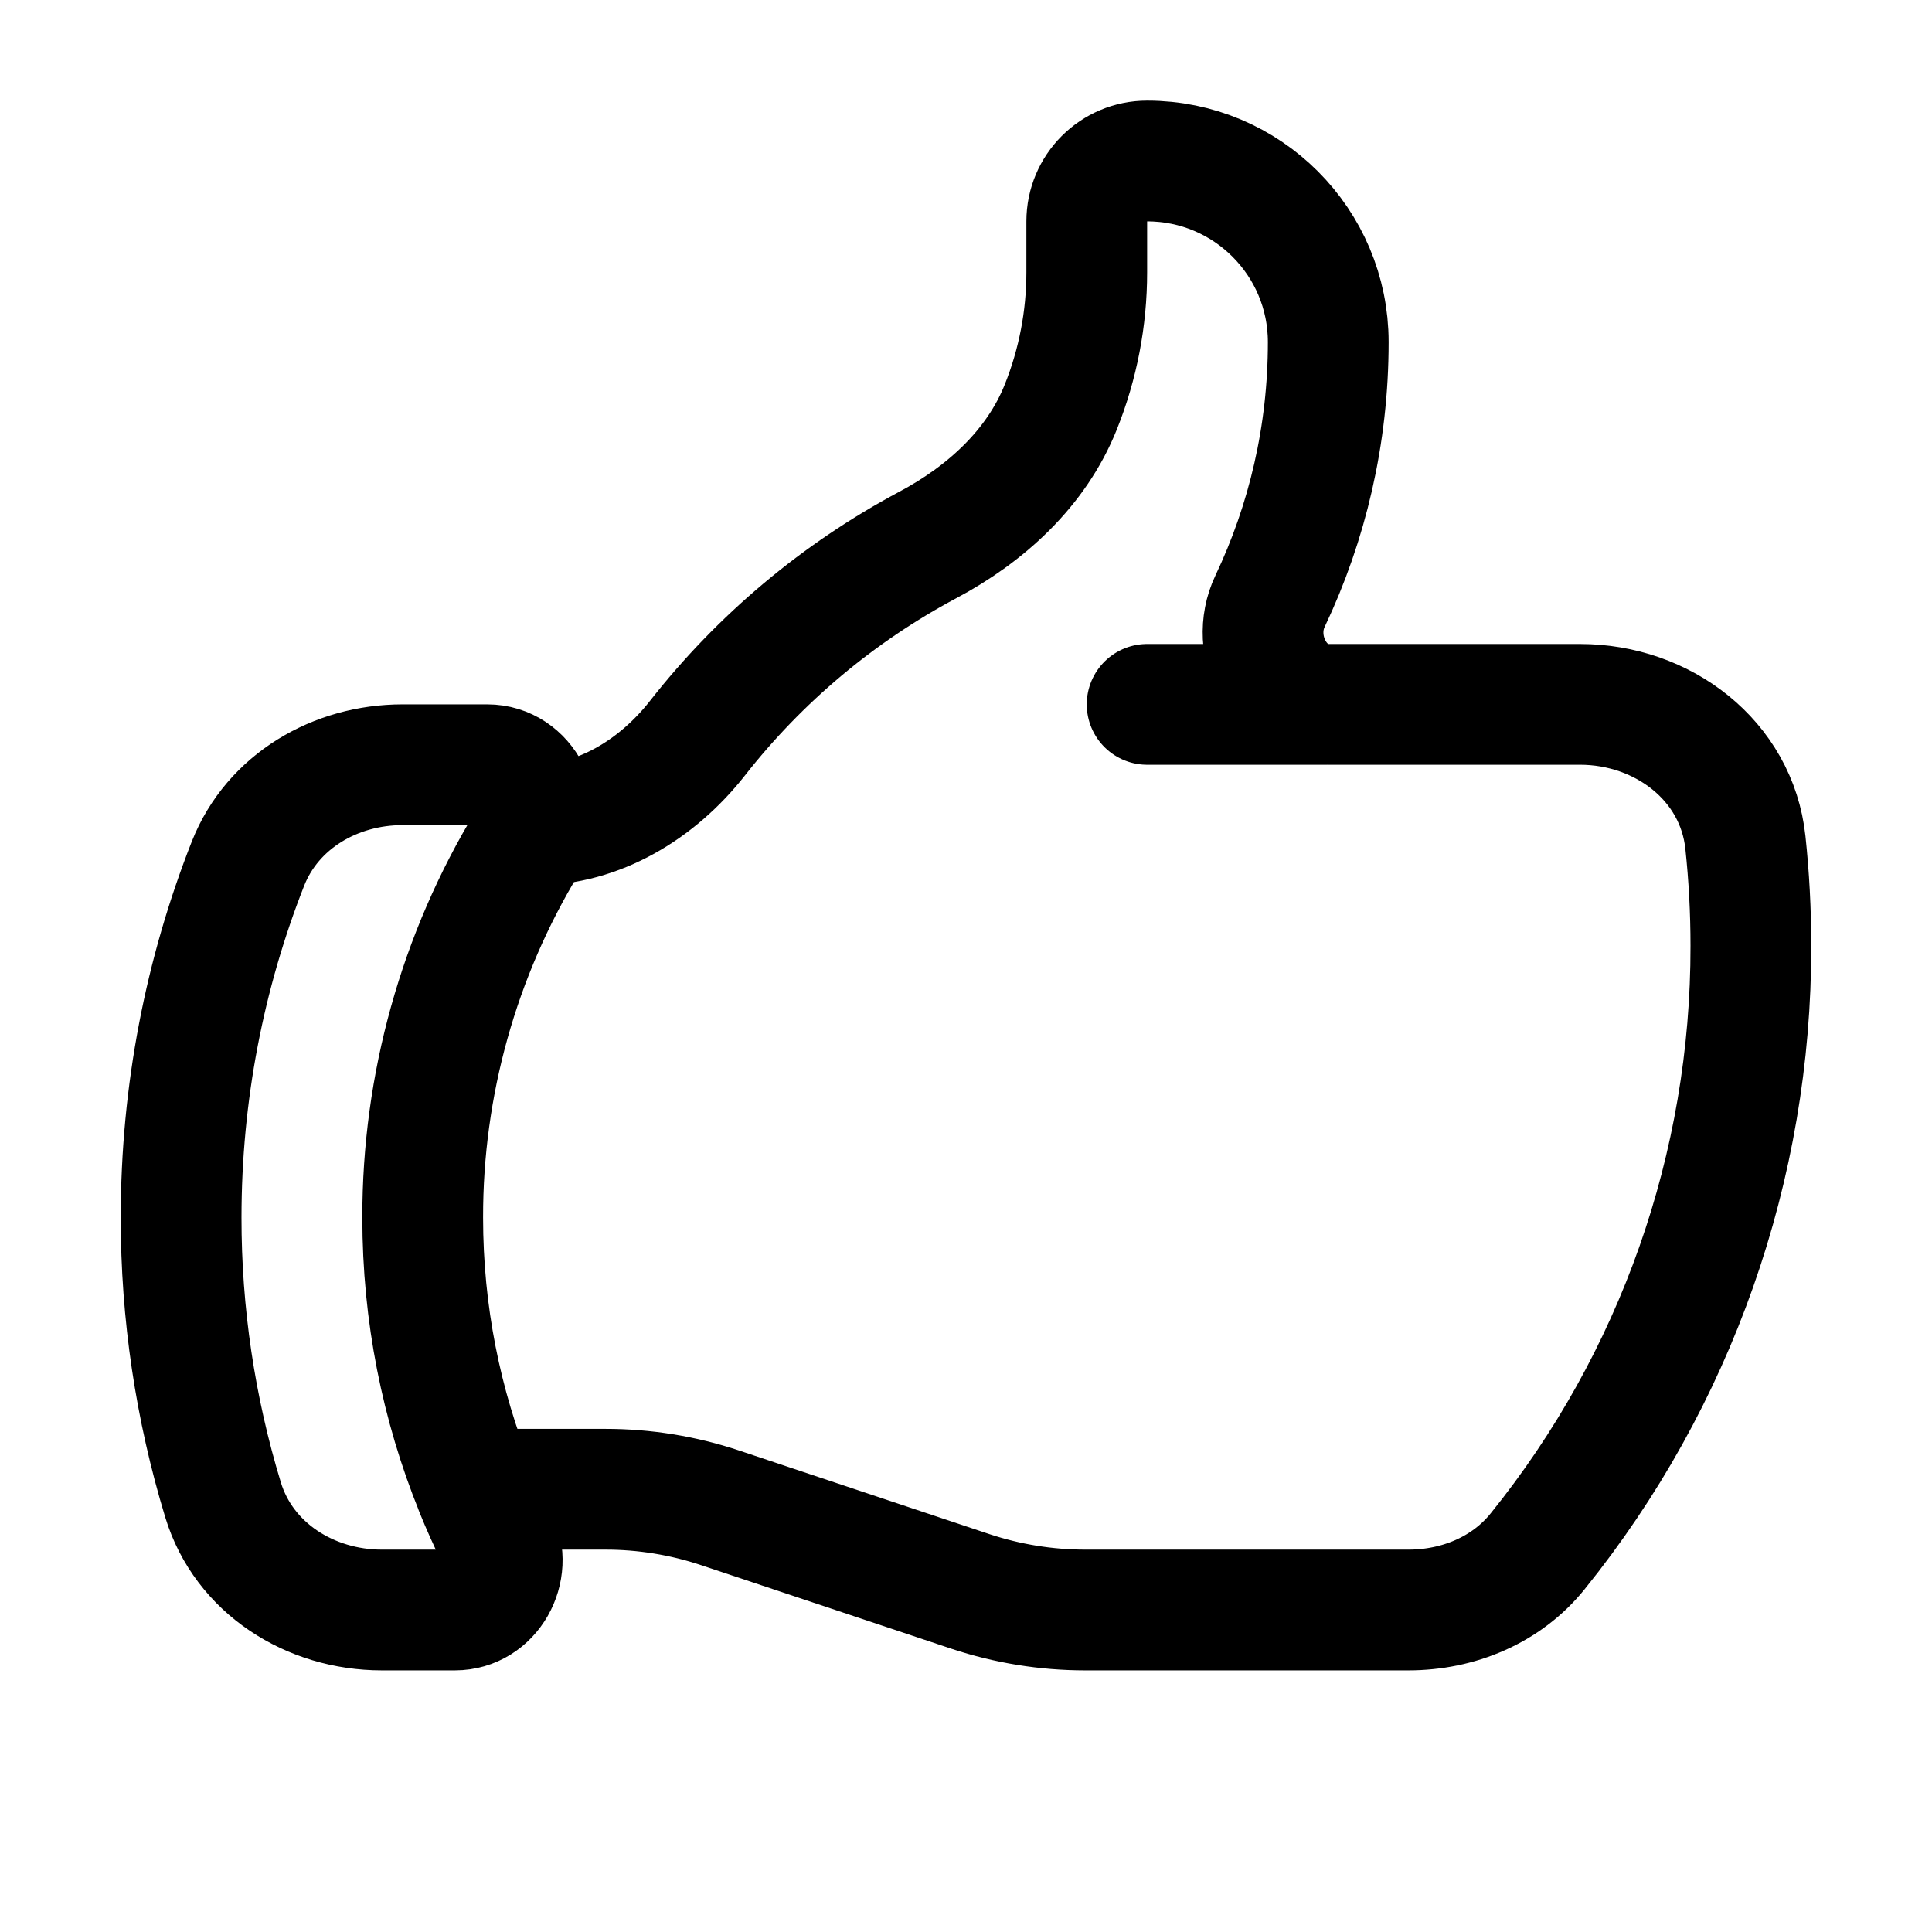
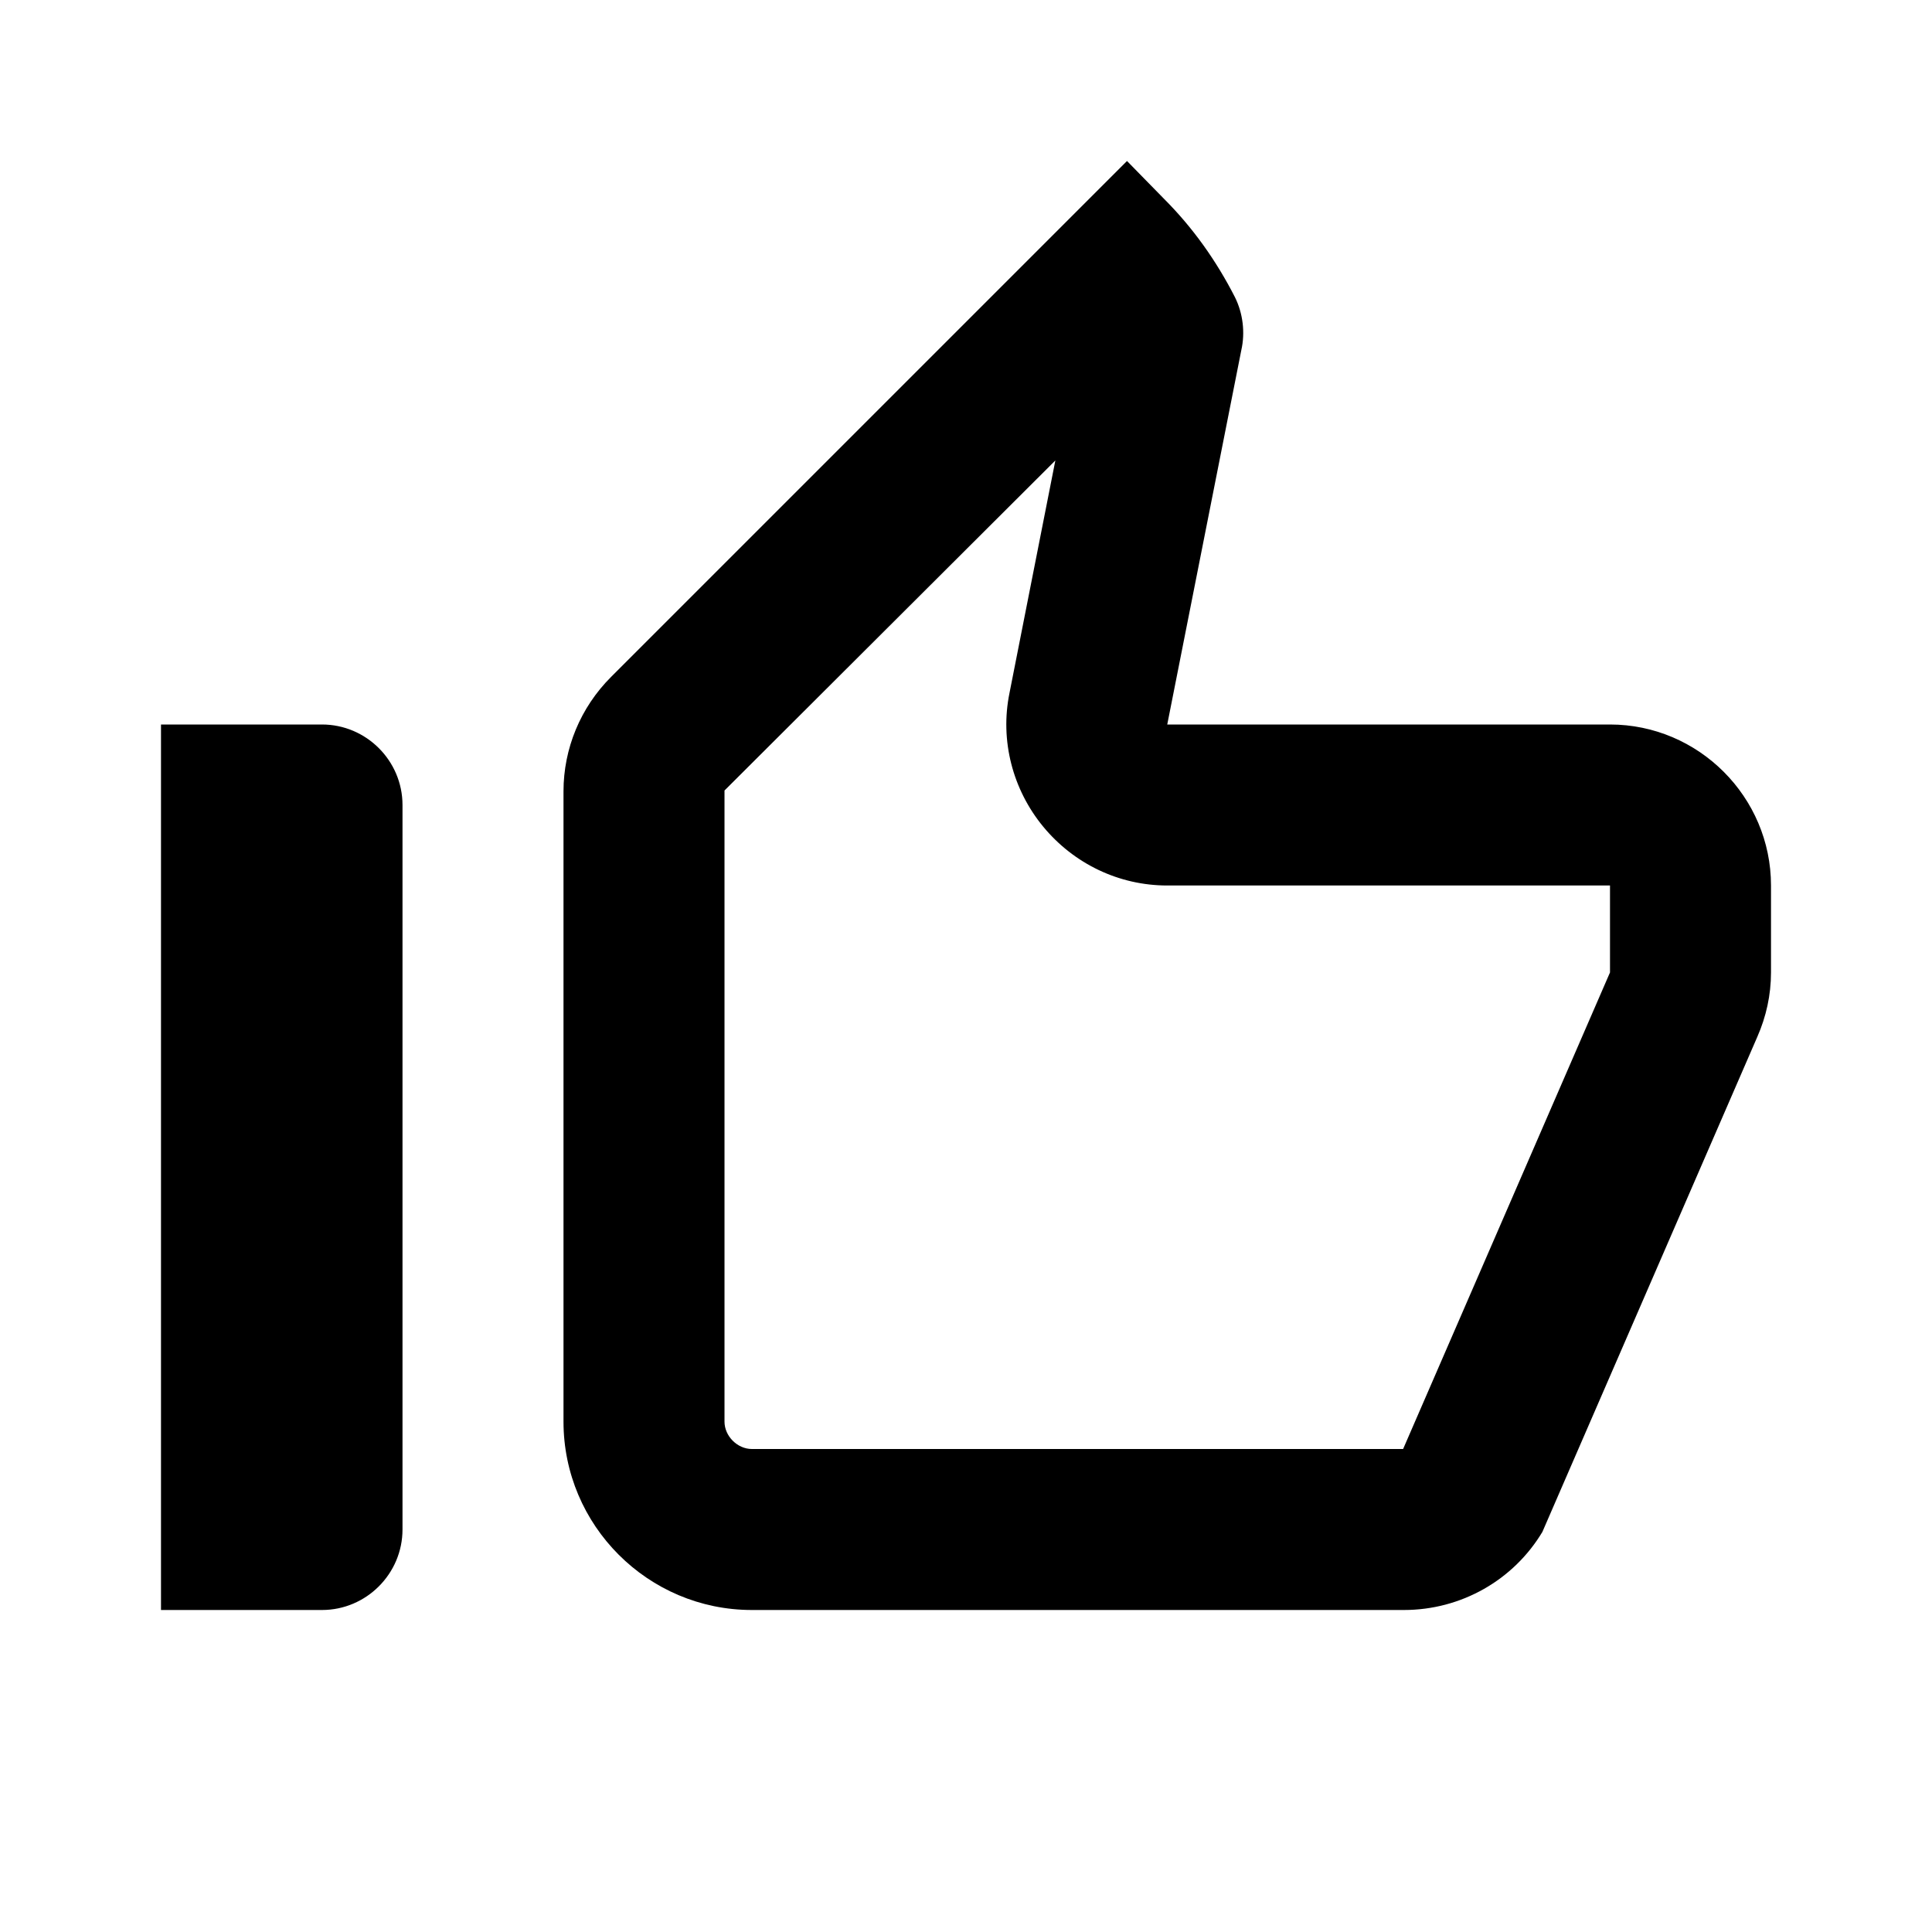
- <svg xmlns="http://www.w3.org/2000/svg" fill="none" viewBox="0 0 24 24" stroke-width="1.5" stroke="currentColor" class="size-6">
-   <path stroke-linecap="round" stroke-linejoin="round" d="M6.633 10.25c.806 0 1.533-.446 2.031-1.08a9.041 9.041 0 0 1 2.861-2.4c.723-.384 1.35-.956 1.653-1.715a4.498 4.498 0 0 0 .322-1.672V2.75a.75.75 0 0 1 .75-.75 2.25 2.25 0 0 1 2.25 2.25c0 1.152-.26 2.243-.723 3.218-.266.558.107 1.282.725 1.282m0 0h3.126c1.026 0 1.945.694 2.054 1.715.045.422.068.85.068 1.285a11.95 11.95 0 0 1-2.649 7.521c-.388.482-.987.729-1.605.729H13.48c-.483 0-.964-.078-1.423-.23l-3.114-1.04a4.501 4.501 0 0 0-1.423-.23H5.904m10.598-9.75H14.25M5.904 18.5c.083.205.173.405.27.602.197.4-.078.898-.523.898h-.908c-.889 0-1.713-.518-1.972-1.368a12 12 0 0 1-.521-3.507c0-1.553.295-3.036.831-4.398C3.387 9.953 4.167 9.5 5 9.5h1.053c.472 0 .745.556.5.96a8.958 8.958 0 0 0-1.302 4.665c0 1.194.232 2.333.654 3.375Z" />
+ <svg xmlns="http://www.w3.org/2000/svg" height="24px" viewBox="0 0 24 24" width="24px" fill="#000000">
+   <path d="M0 0h24v24H0V0z" fill="none" />
+   <path d="M13.11 5.72l-.57 2.89c-.12.59.04 1.2.42 1.66.38.46.94.73 1.54.73H20v1.08L17.43 18H9.34c-.18 0-.34-.16-.34-.34V9.82l4.11-4.1M14 2L7.59 8.41C7.21 8.79 7 9.3 7 9.83v7.83C7 18.95 8.05 20 9.34 20h8.1c.71 0 1.36-.37 1.72-.97l2.67-6.15c.11-.25.17-.52.17-.8V11c0-1.1-.9-2-2-2h-5.5l.92-4.65c.05-.22.02-.46-.08-.66-.23-.45-.52-.86-.88-1.22L14 2zM4 9H2v11h2c.55 0 1-.45 1-1v-9c0-.55-.45-1-1-1z" />
</svg>
